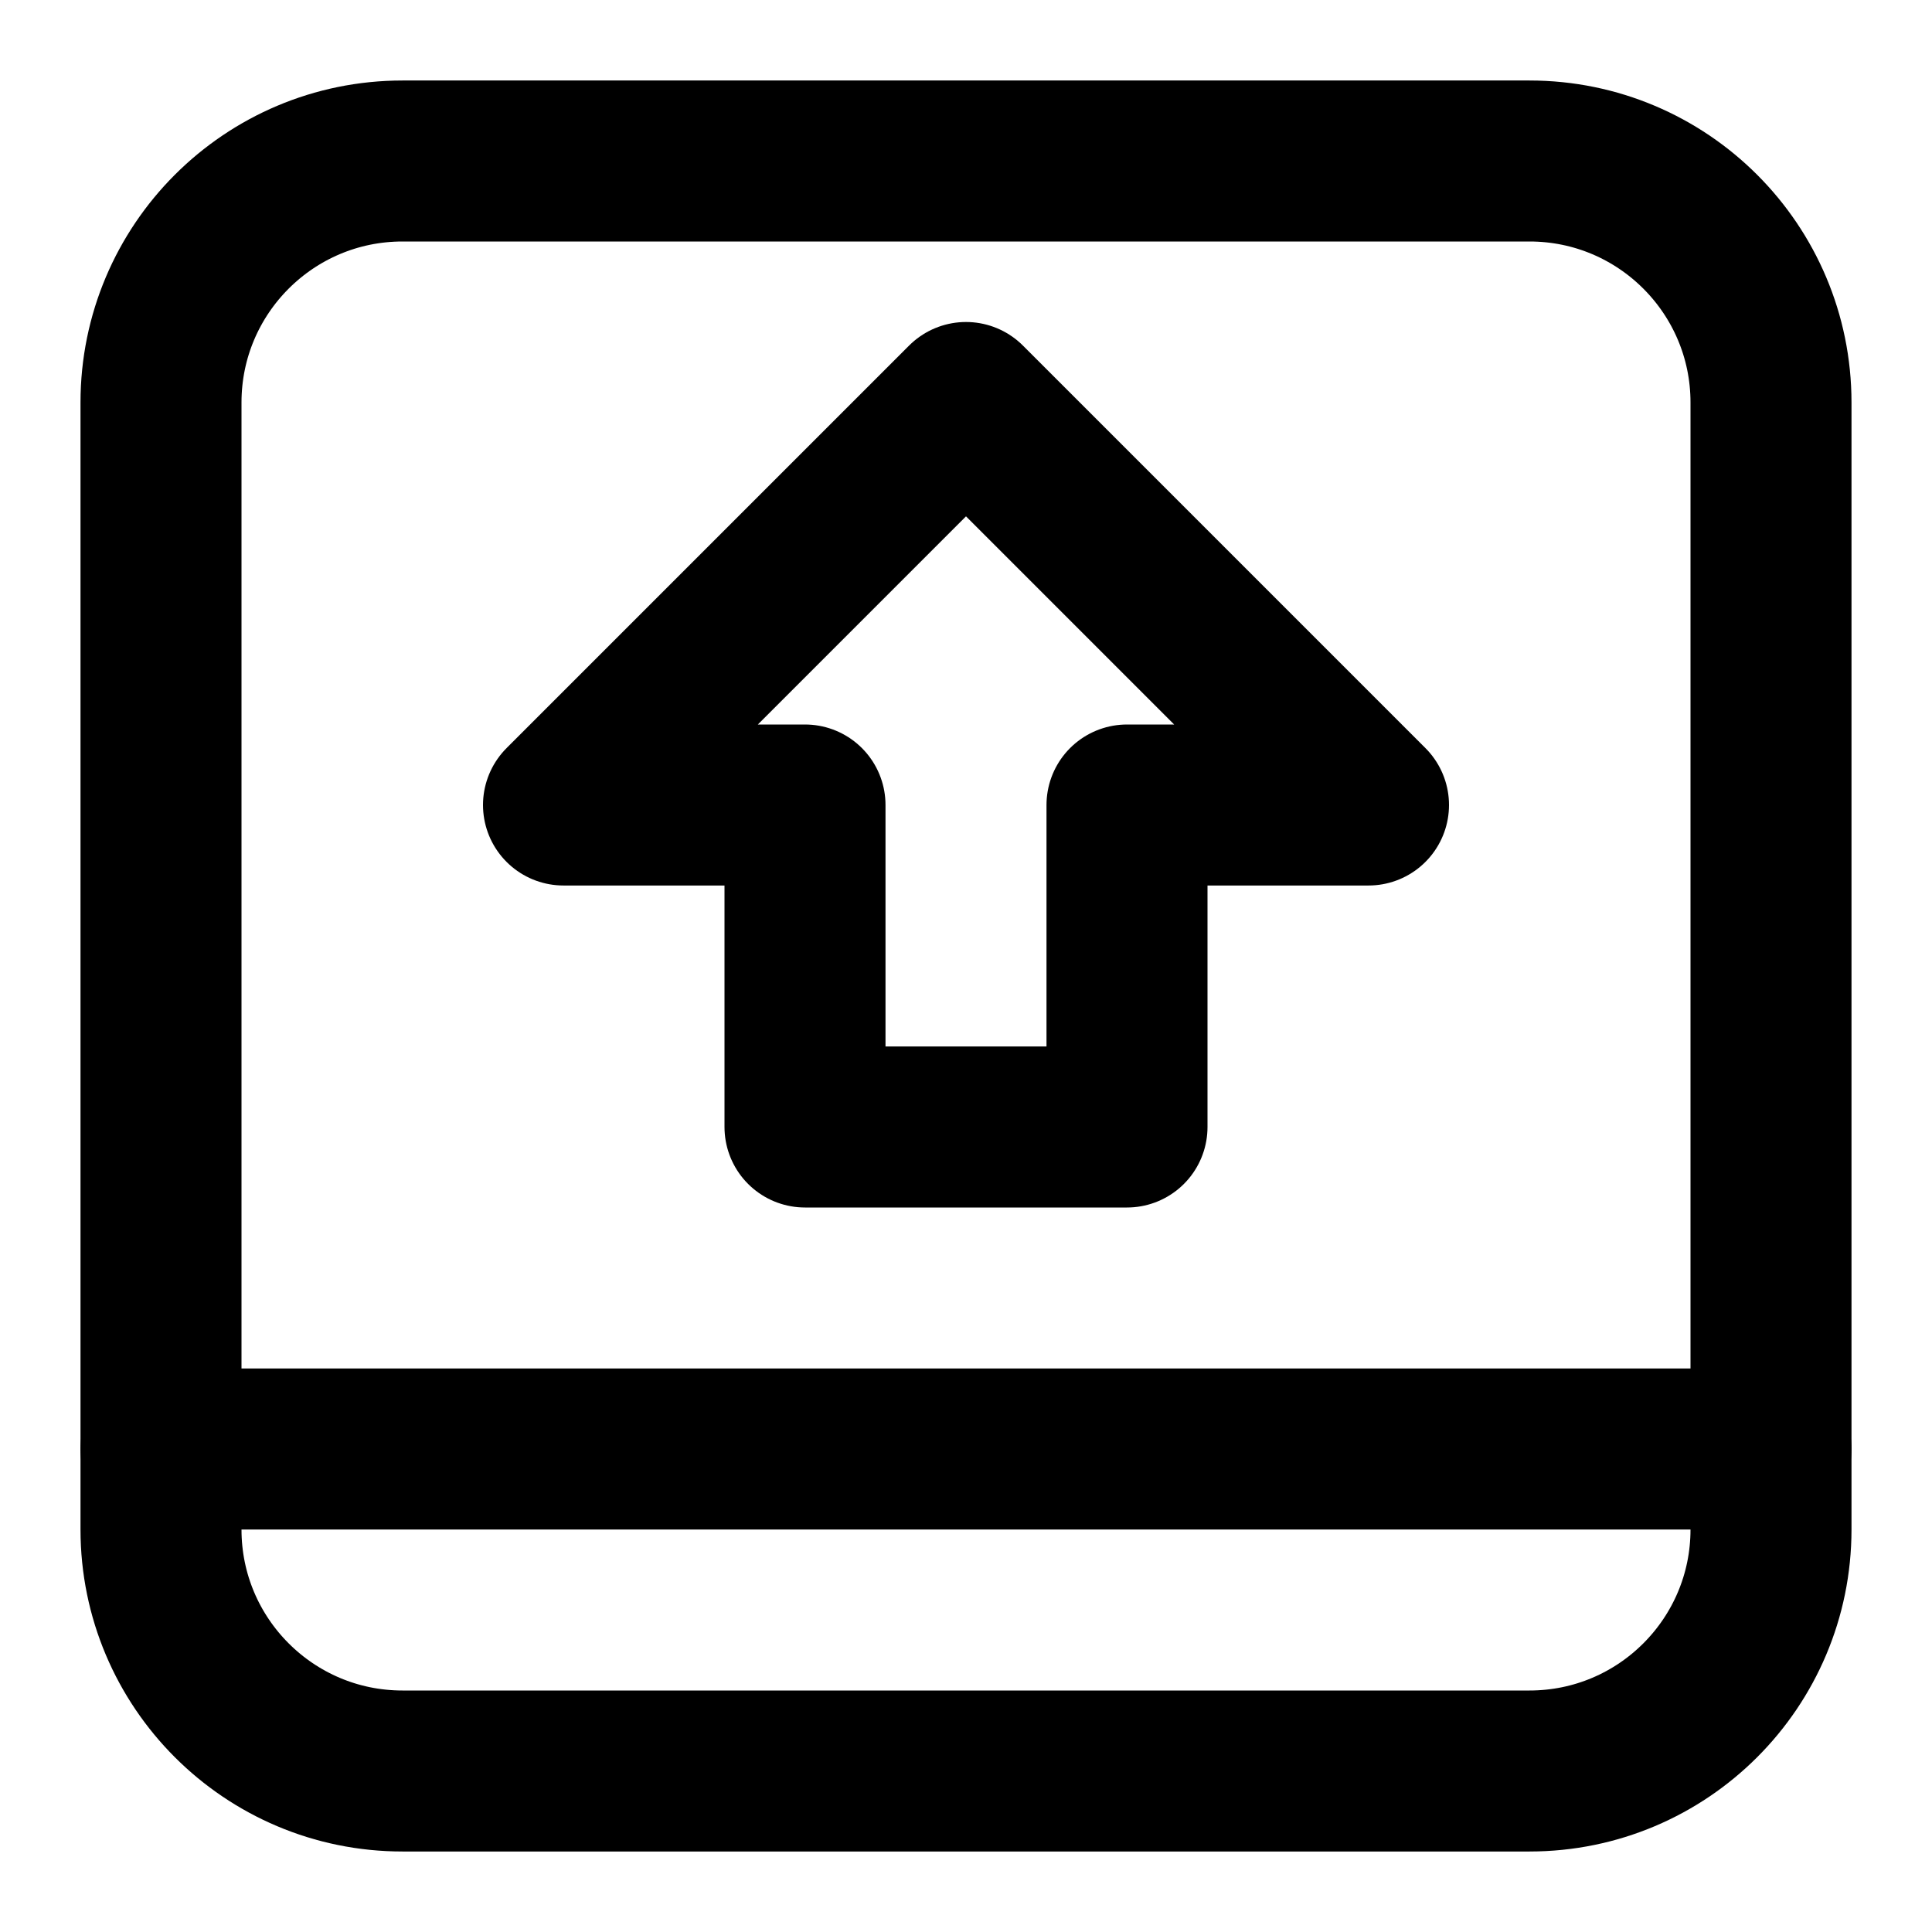
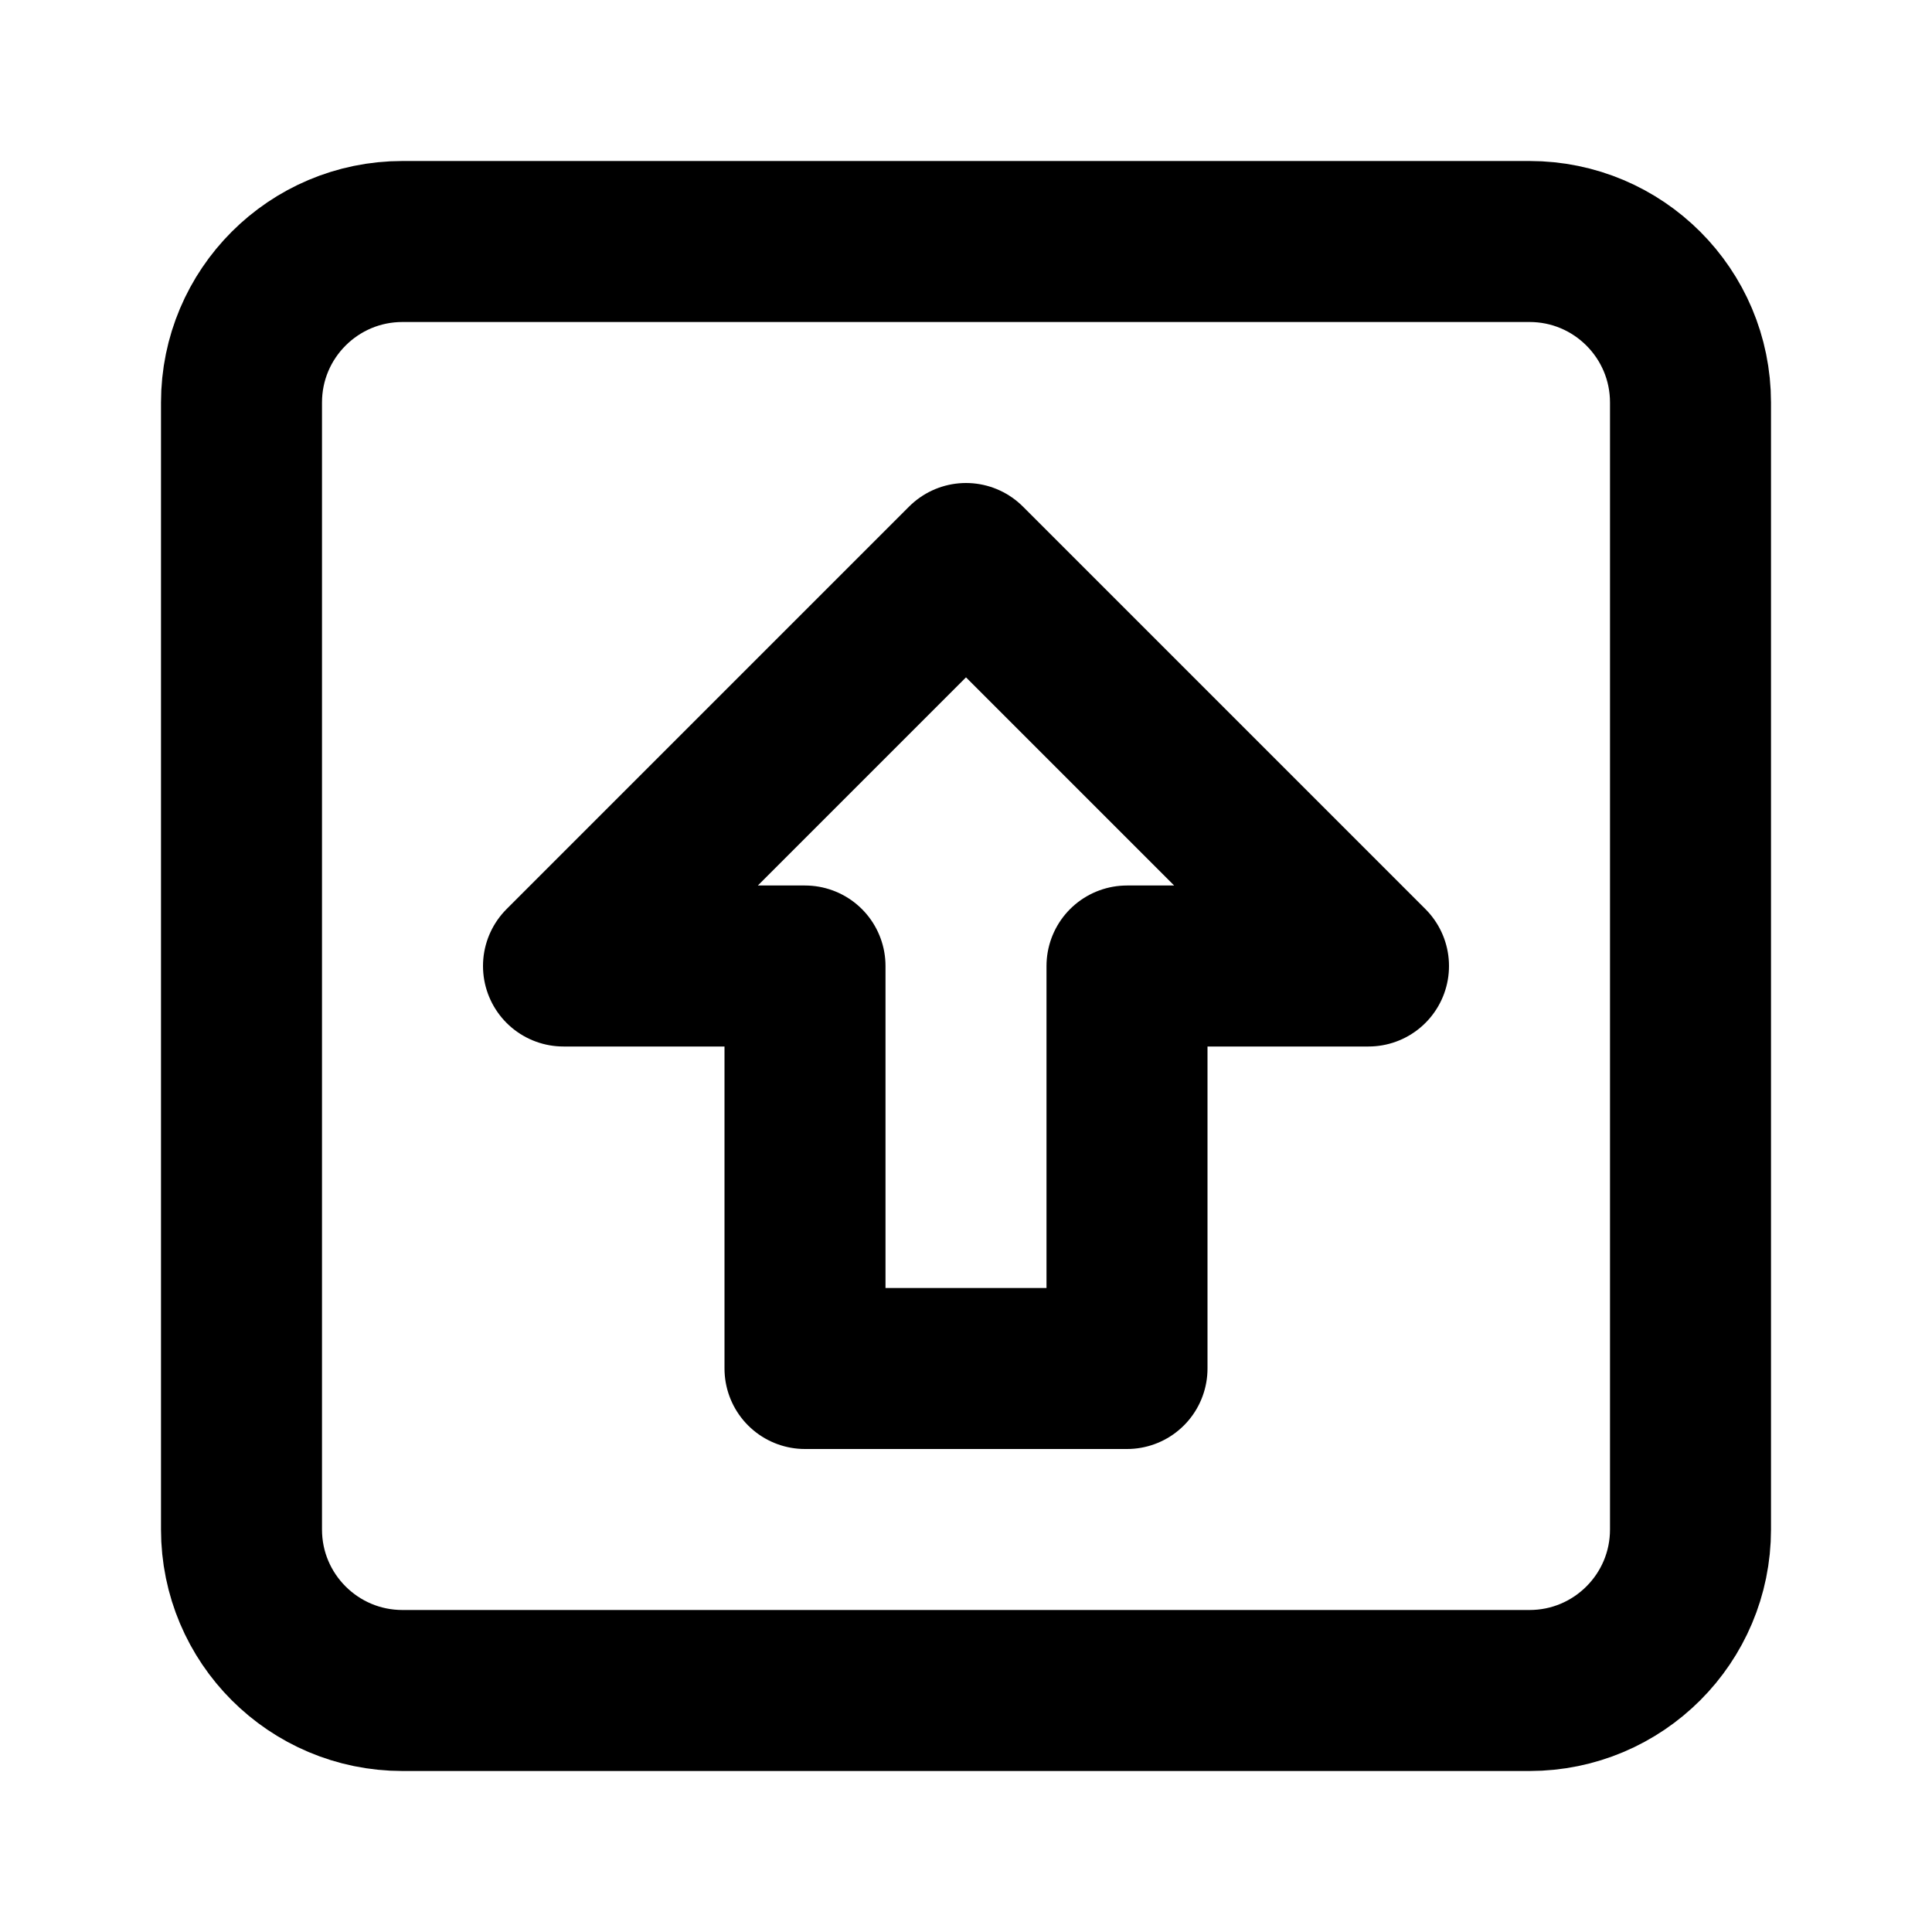
<svg xmlns="http://www.w3.org/2000/svg" width="24" height="24" viewBox="0 0 24 24" fill="none" stroke="currentColor" stroke-width="2" stroke-linecap="round" stroke-linejoin="round">
-   <rect x="2" y="2" width="20" height="20" rx="3" />
-   <path d="M2 18h20" />
-   <path d="M12 5l-5 5h3v4h4v-4h3z" />
+   <rect x="3" y="3" width="18" height="18" rx="2" />
+   <path d="M12 7l-5 5h3v5h4v-5h3z" />
</svg>
